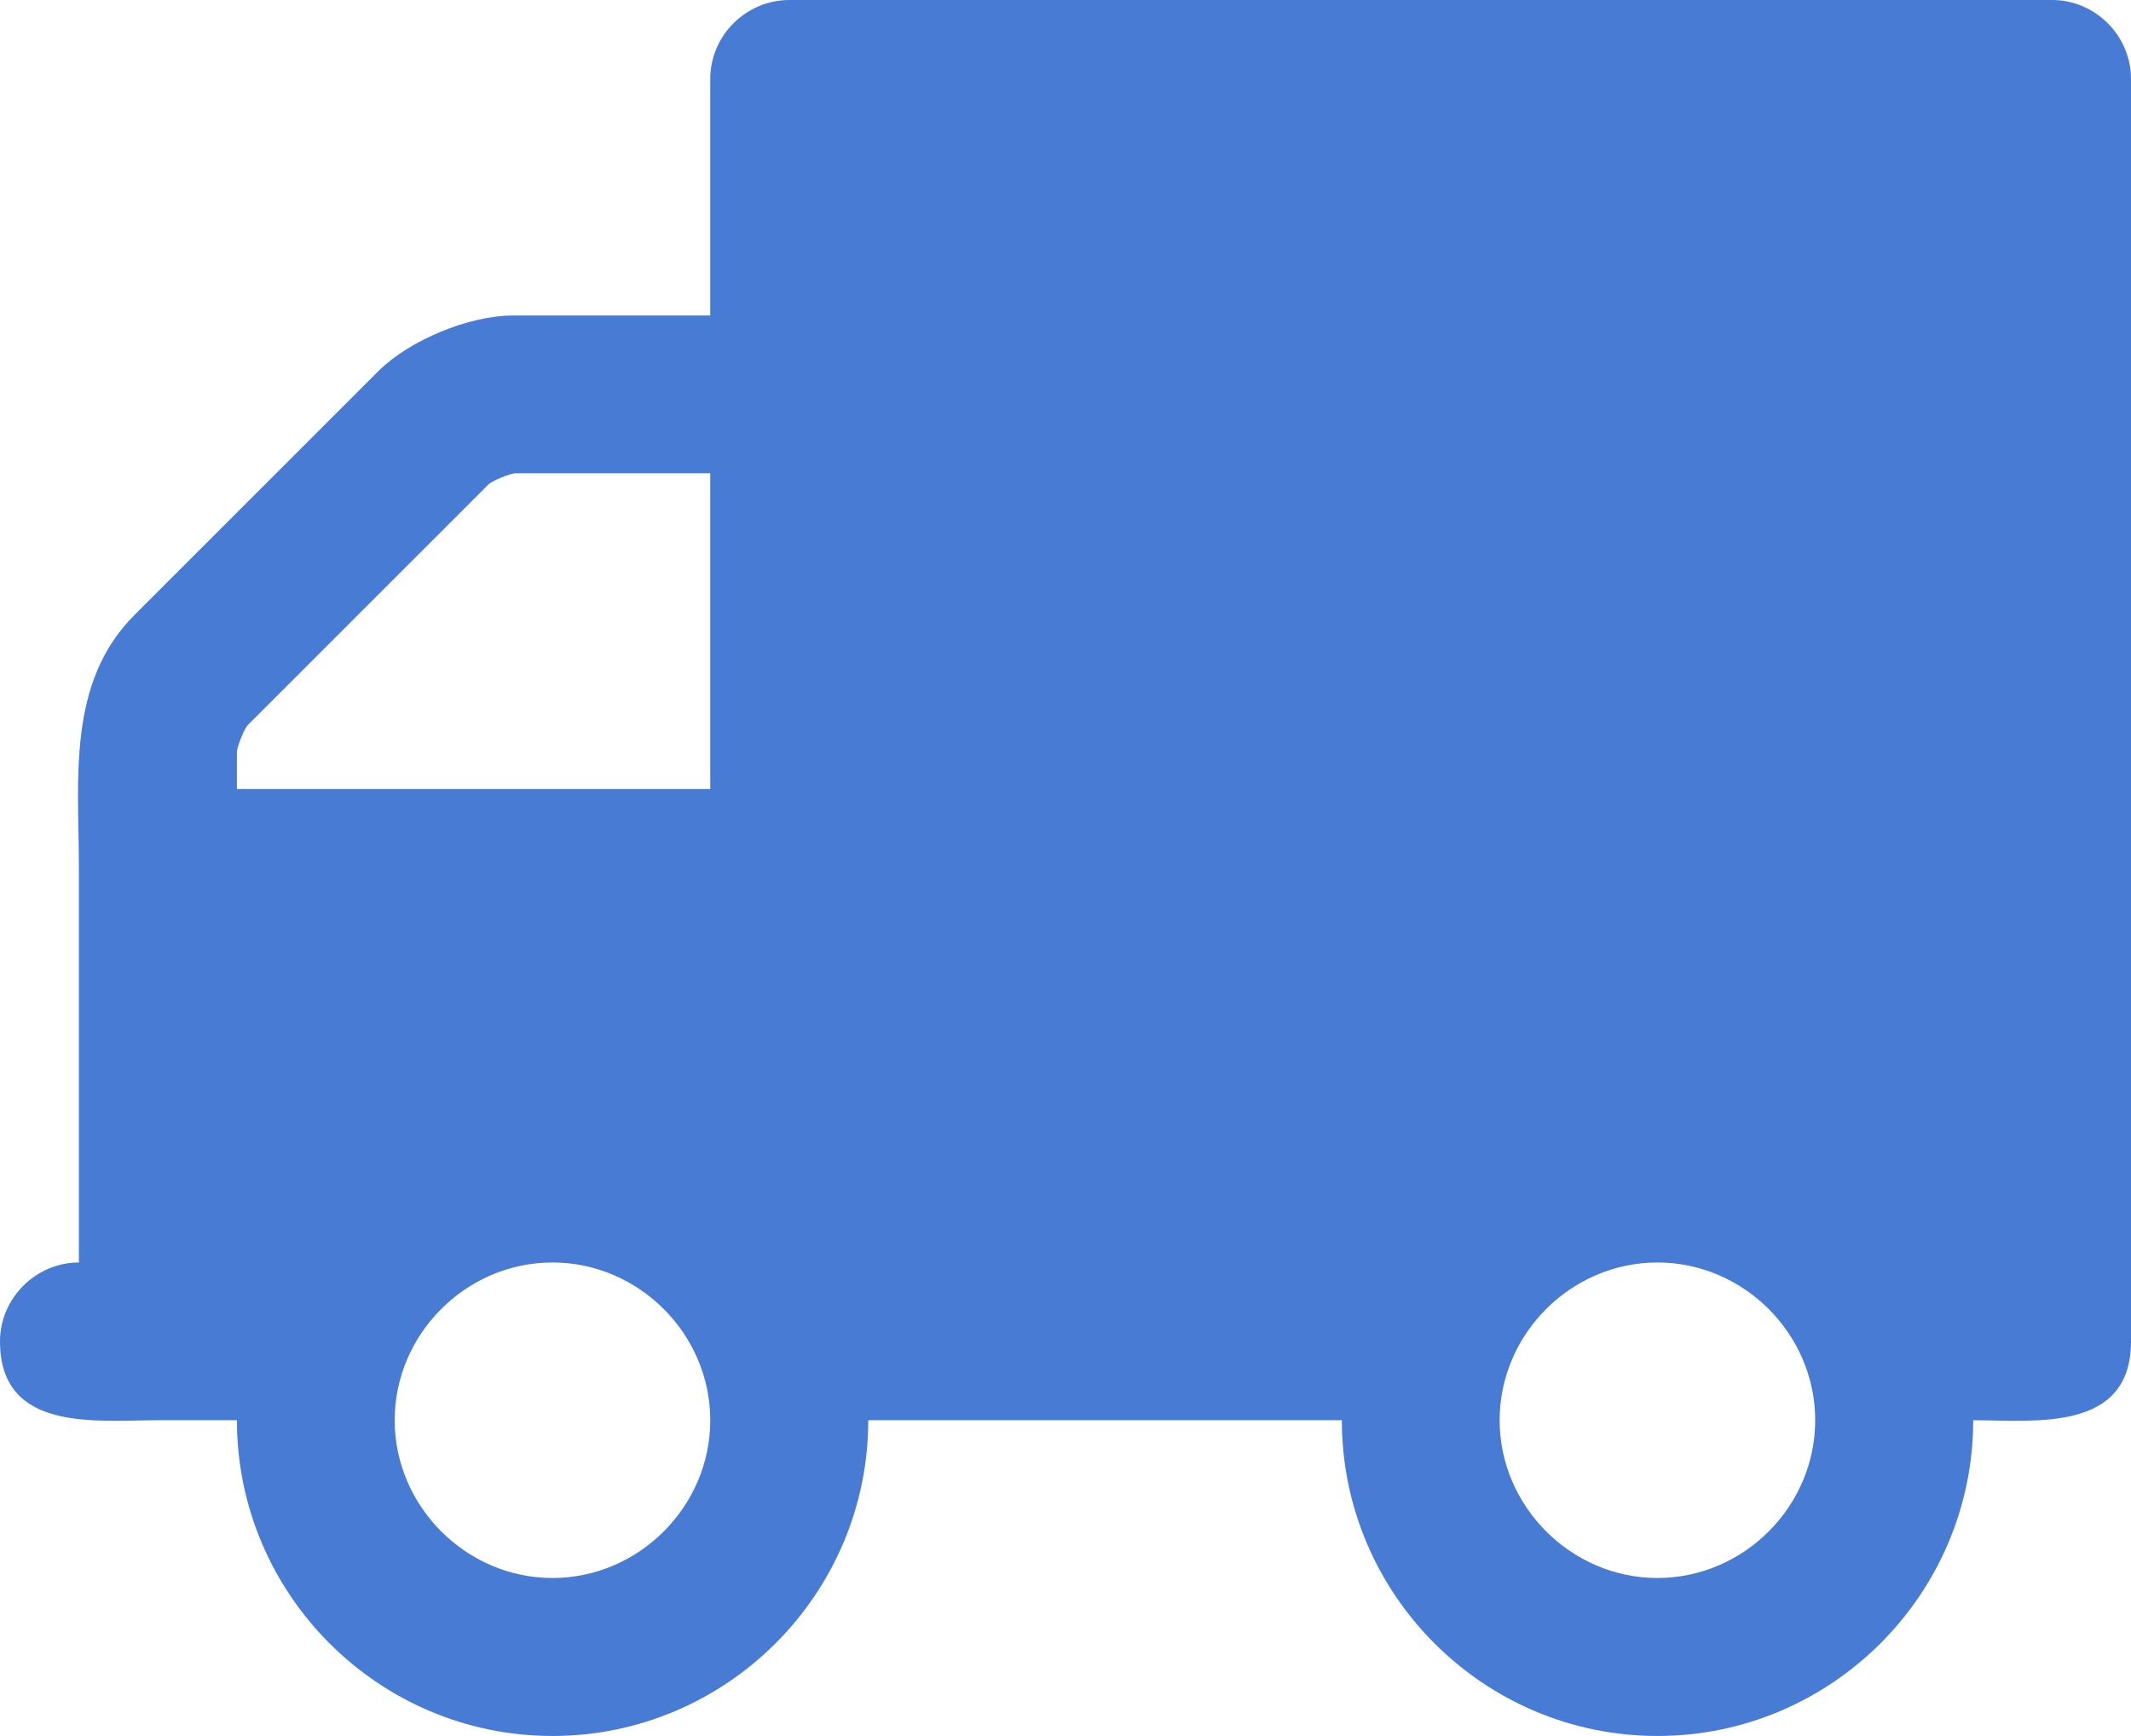
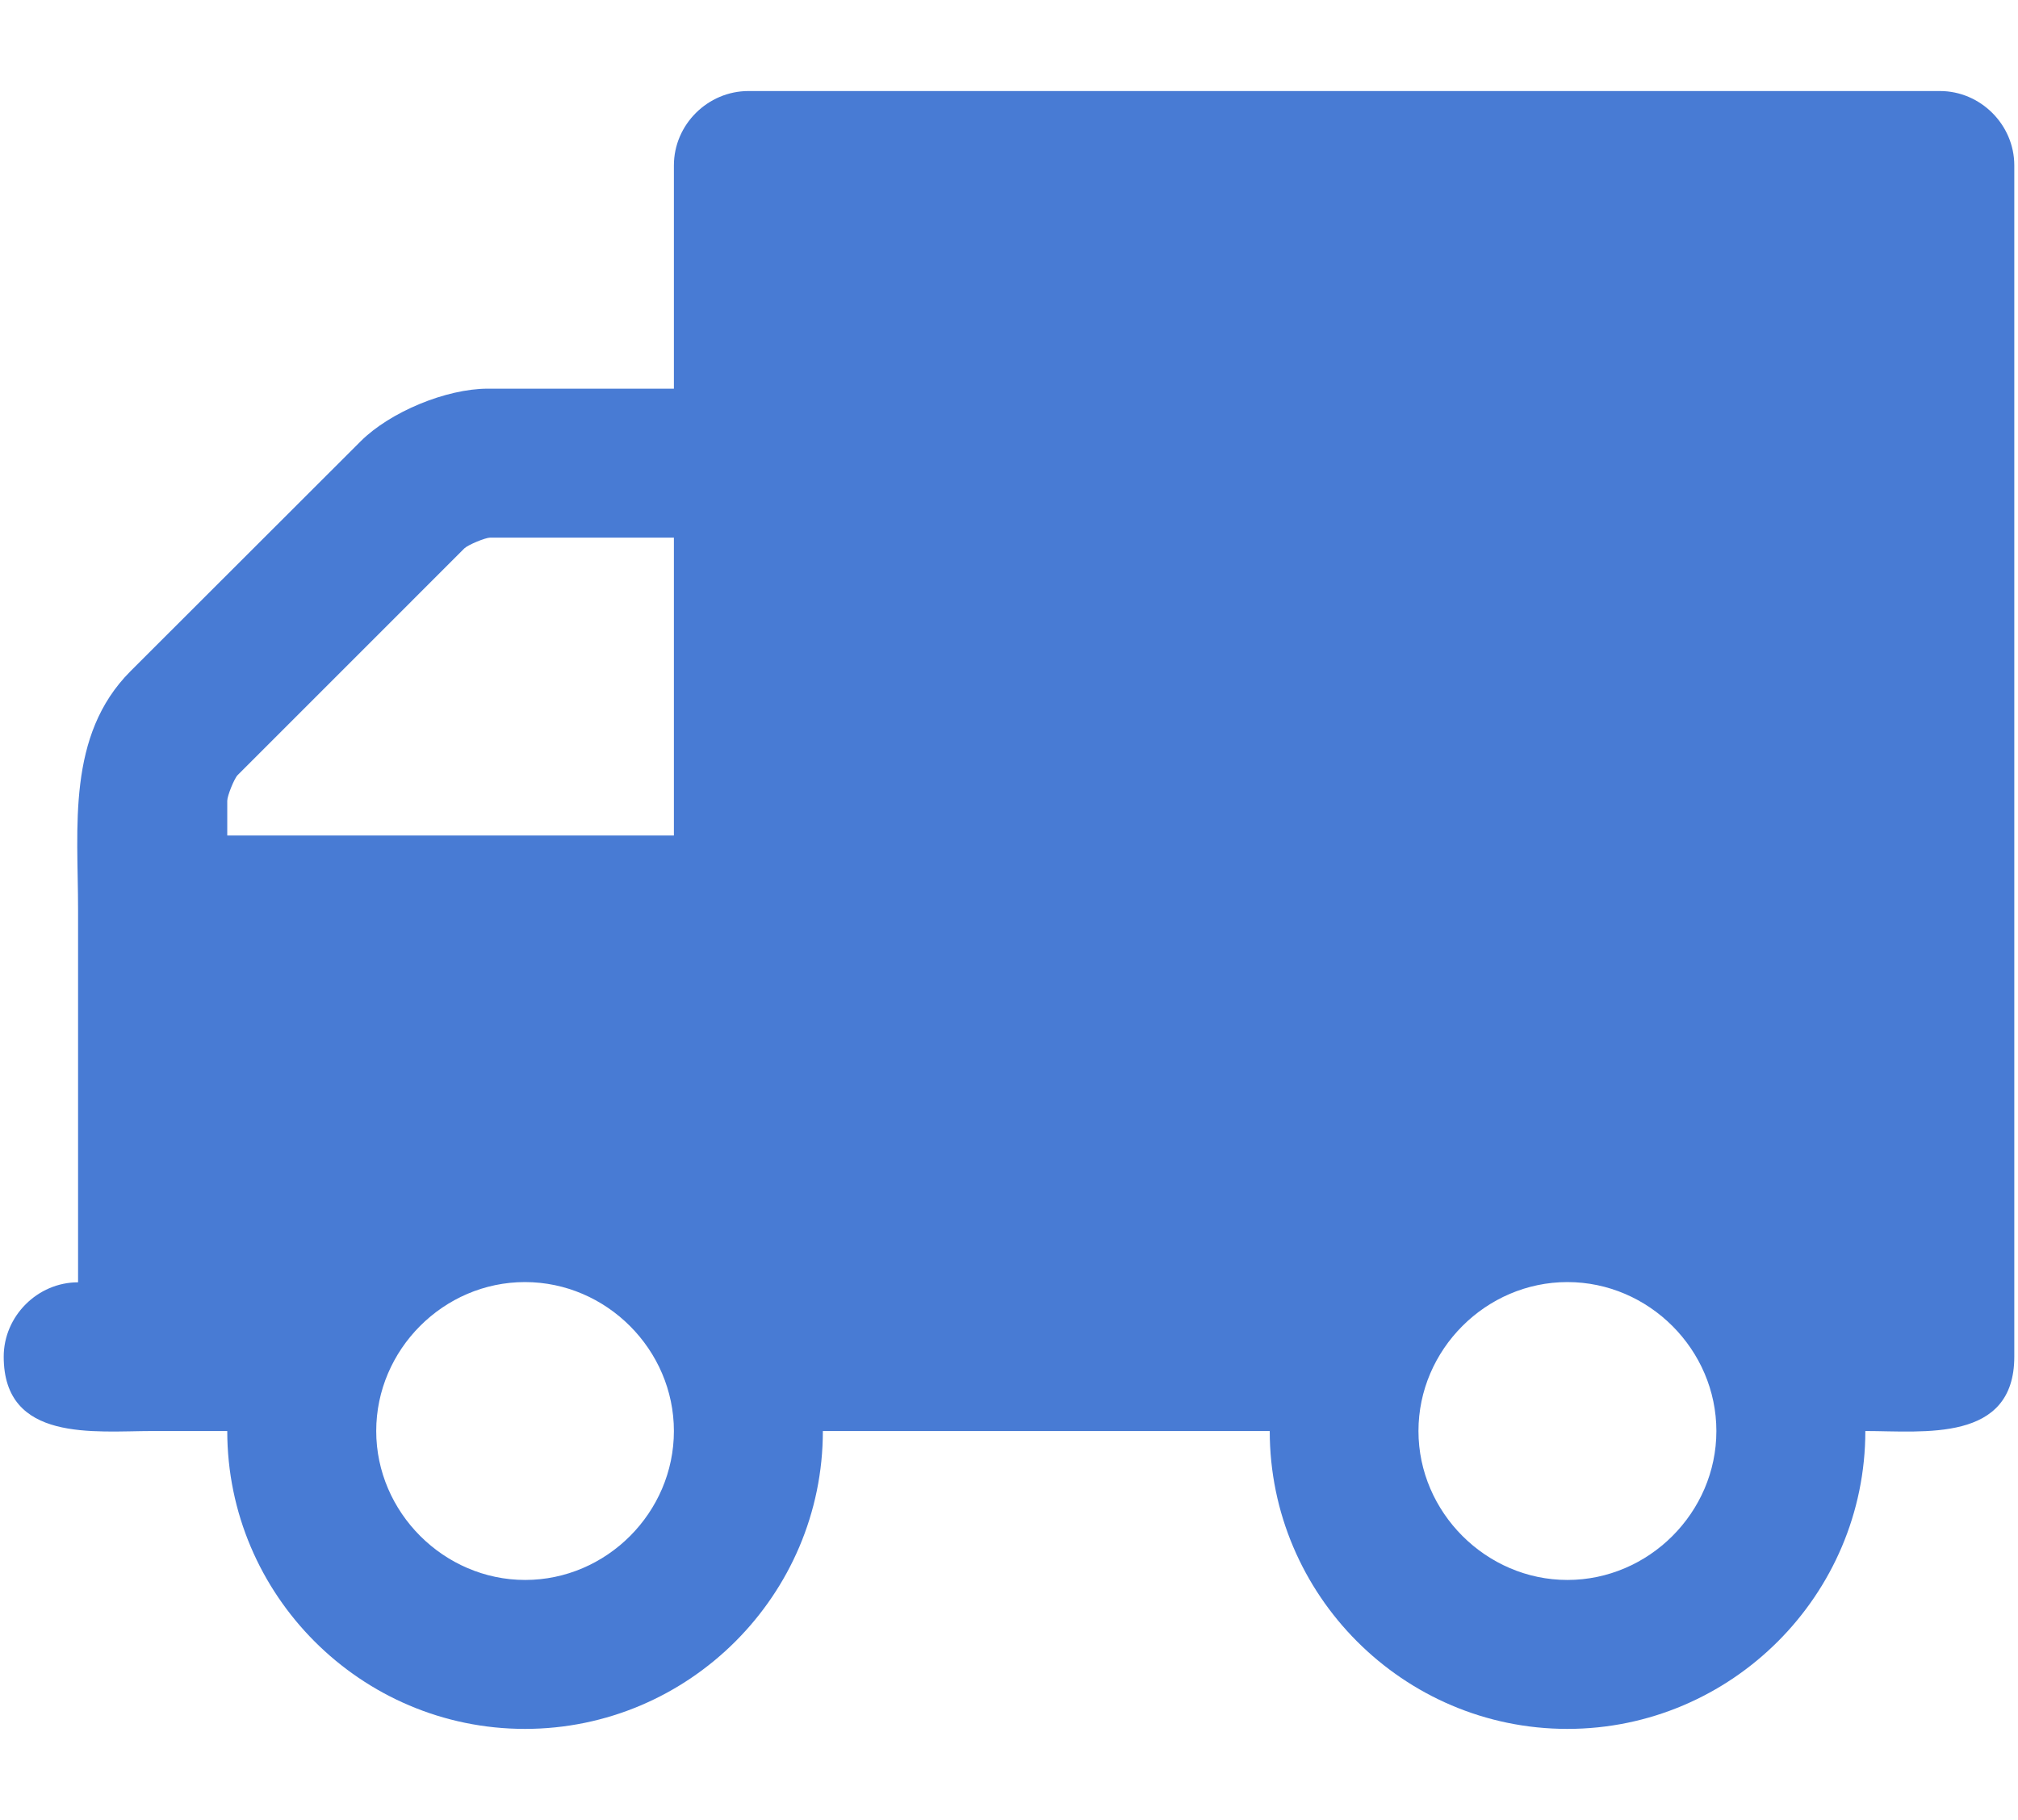
- <svg xmlns="http://www.w3.org/2000/svg" version="1.1" id="Calque_1" x="0px" y="0px" viewBox="0 0 964.3 785.7" style="enable-background:new 0 0 964.3 785.7;" xml:space="preserve">
+ <svg xmlns="http://www.w3.org/2000/svg" version="1.1" id="Calque_1" x="0px" y="0px" viewBox="0 0 871.1 785.7" style="enable-background:new 0 0 871.1 785.7;" xml:space="preserve">
  <style type="text/css">
	.st0{fill:#487BD4;}
</style>
-   <path class="st0" d="M321.4,642.8c0-39-32.3-71.4-71.4-71.4s-71.4,32.4-71.4,71.4s32.4,71.4,71.4,71.4S321.4,681.9,321.4,642.8z   M107.2,357.1h214.2V214.2h-88.1c-2.3,0-10.6,3.4-12.3,5.1L112.2,328.1c-1.7,1.7-5,10-5,12.3V357.1z M821.4,642.8  c0-39-32.3-71.4-71.4-71.4s-71.4,32.4-71.4,71.4s32.4,71.4,71.4,71.4S821.4,681.9,821.4,642.8z M964.3,35.7v571.4  c0,41.3-43.5,35.7-71.4,35.7c0,78.7-64.2,142.9-142.9,142.9s-142.8-64.2-142.8-142.9H392.9c0,78.7-64.2,142.9-142.9,142.9  s-142.8-64.2-142.8-142.9H71.4c-27.9,0-71.4,5.6-71.4-35.7c0-19.5,16.2-35.7,35.7-35.7V392.8c0-39.6-5.6-83.7,25.1-114.4  l110.5-110.5c14-13.9,40.8-25.1,60.9-25.1h89.2V35.7c0-19.6,16.2-35.7,35.8-35.7h571.4C948.1,0,964.3,16.1,964.3,35.7L964.3,35.7z" />
+   <path class="st0" d="M290.9,617.8c0-35.1-29.1-64.3-64.3-64.3s-64.2,29.2-64.2,64.3s29.2,64.3,64.3,64.3S290.9,653,290.9,617.8z   M98.1,360.7h192.8V232.1h-79.3c-2.1,0-9.5,3.1-11.1,4.6l-97.9,97.9c-1.5,1.5-4.5,9-4.5,11.1L98.1,360.7L98.1,360.7z M740.9,617.8  c0-35.1-29.1-64.3-64.3-64.3s-64.3,29.2-64.3,64.3s29.2,64.3,64.3,64.3S740.9,653,740.9,617.8z M869.5,71.4v514.3  c0,37.2-39.1,32.1-64.3,32.1c0,70.8-57.8,128.6-128.6,128.6s-128.5-57.8-128.5-128.6H355.2c0,70.8-57.8,128.6-128.6,128.6  S98.1,688.6,98.1,617.8H65.9c-25.1,0-64.3,5-64.3-32.1c0-17.5,14.6-32.1,32.1-32.1V392.8c0-35.6-5-75.3,22.6-103l99.5-99.4  c12.6-12.5,36.7-22.6,54.8-22.6h80.3V71.4c0-17.6,14.6-32.1,32.2-32.1h514.3C854.9,39.3,869.5,53.8,869.5,71.4L869.5,71.4z" />
</svg>
